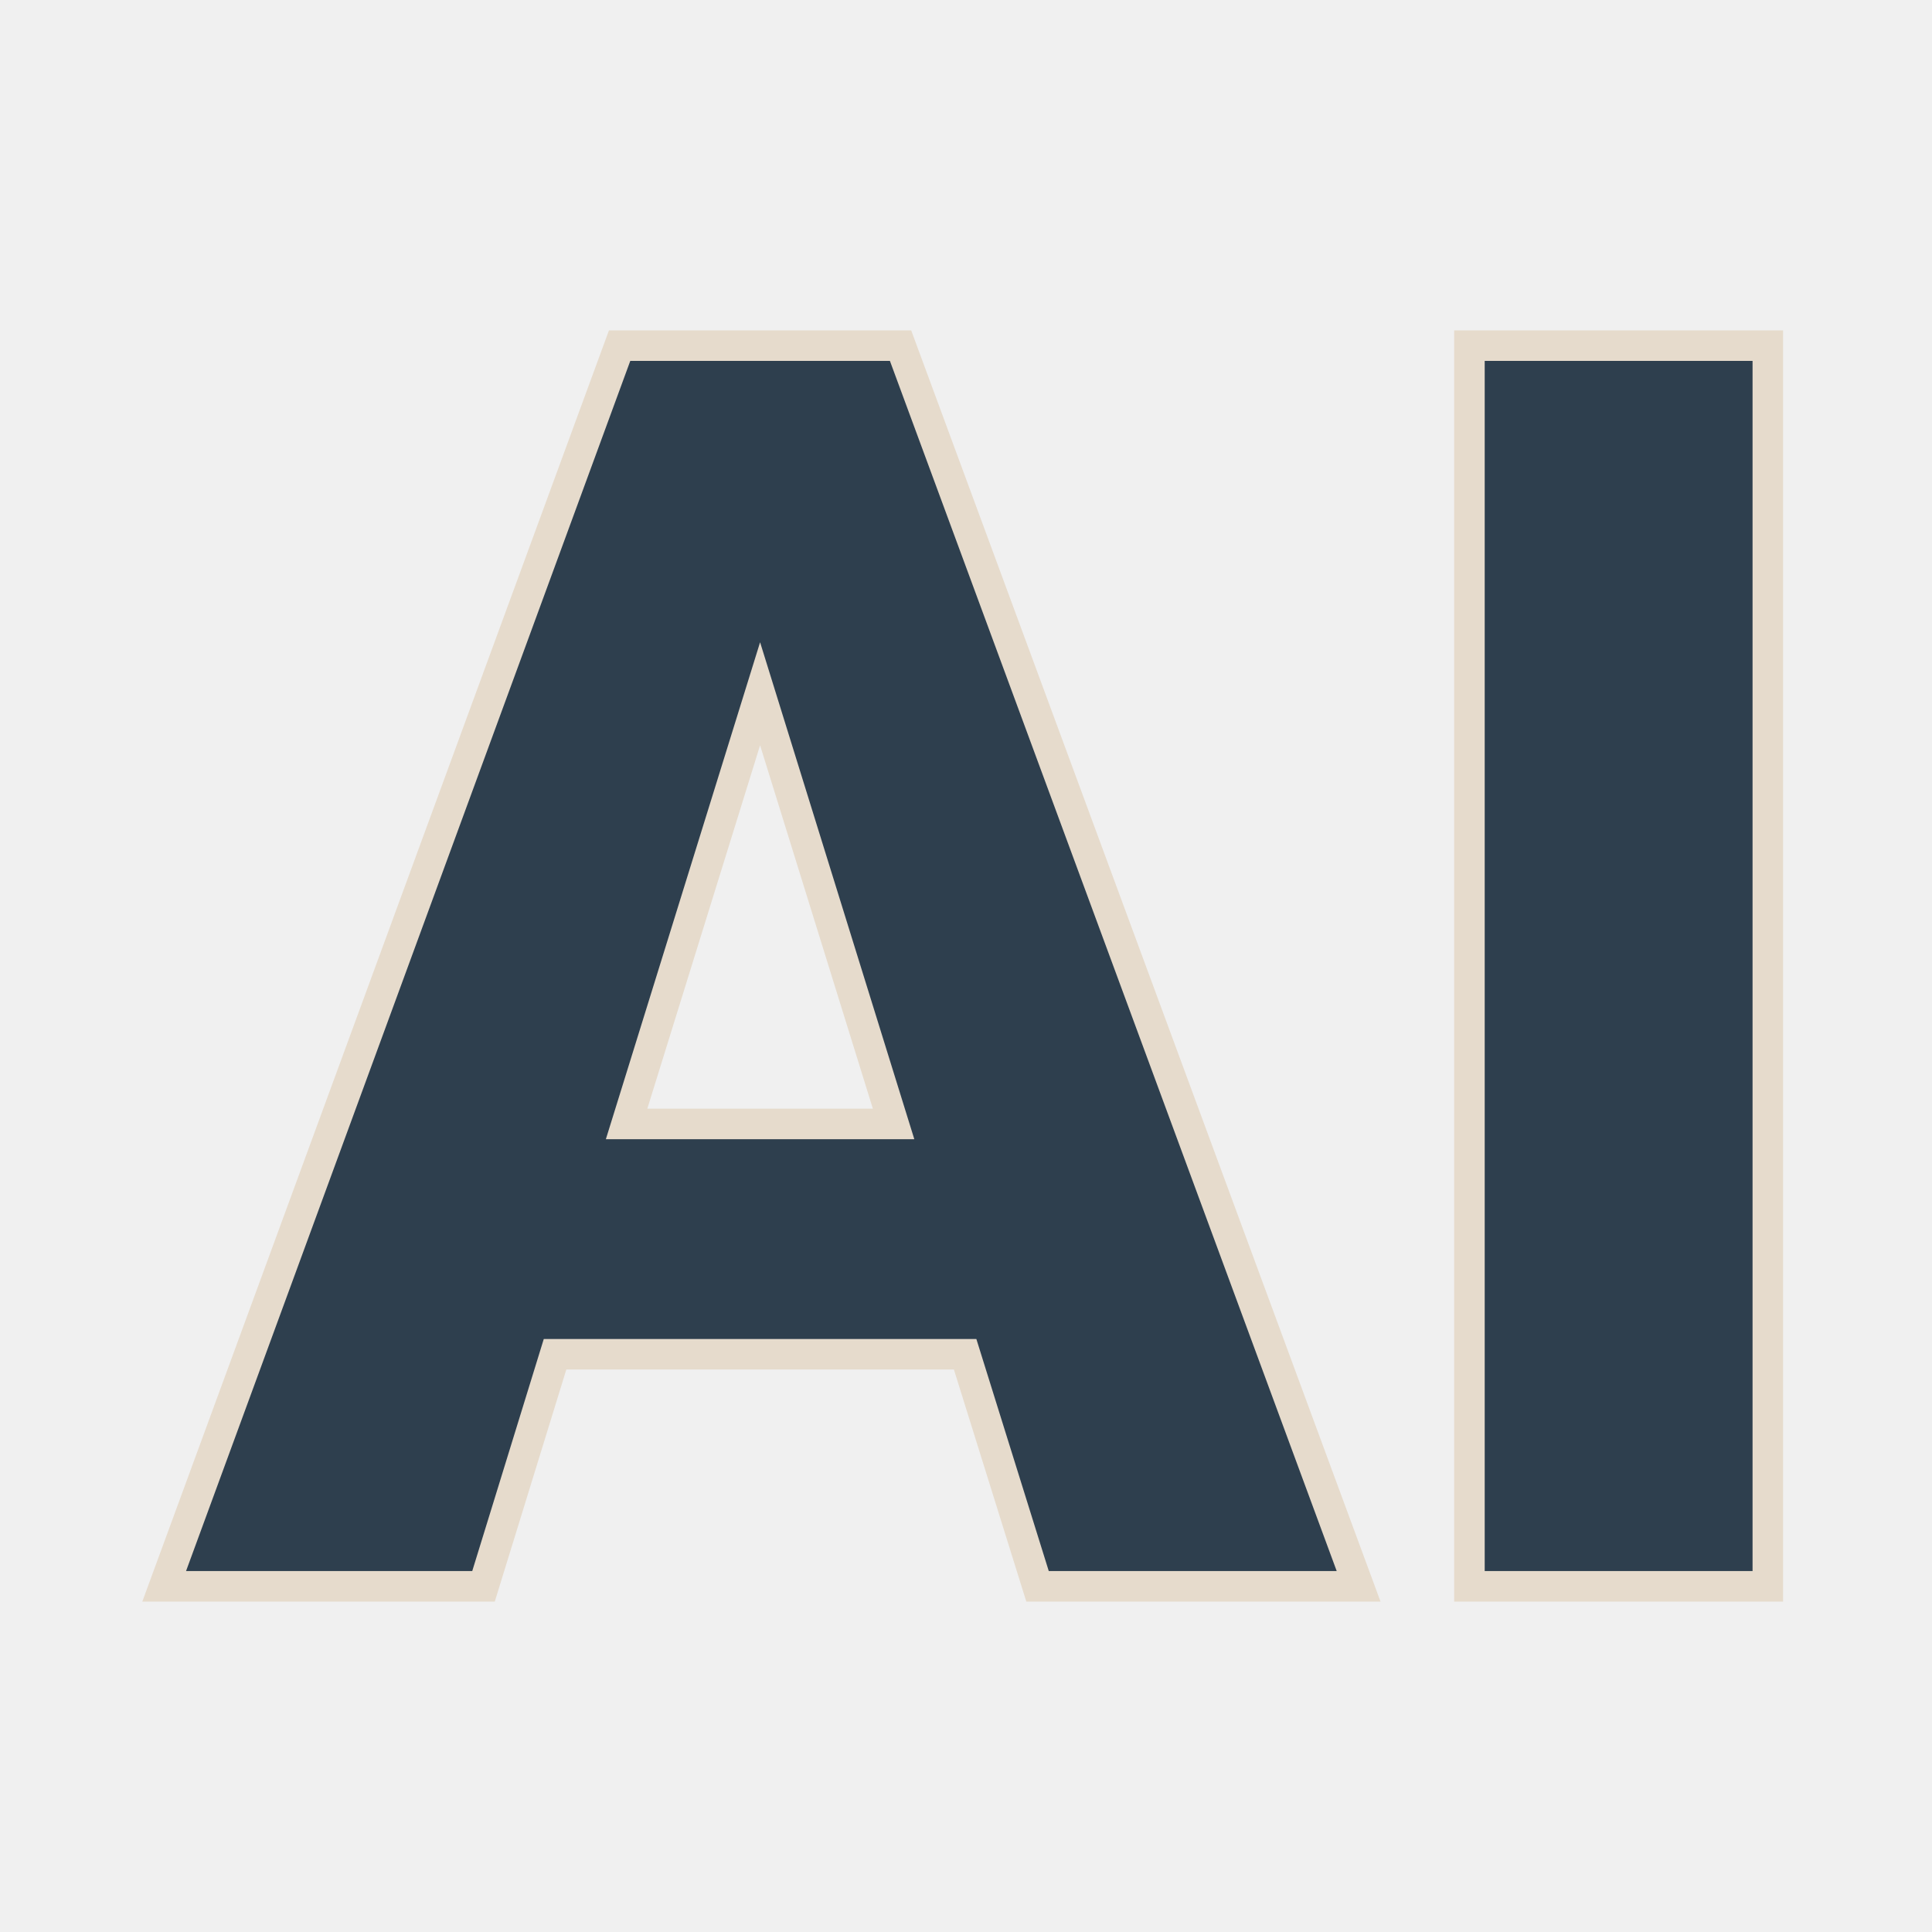
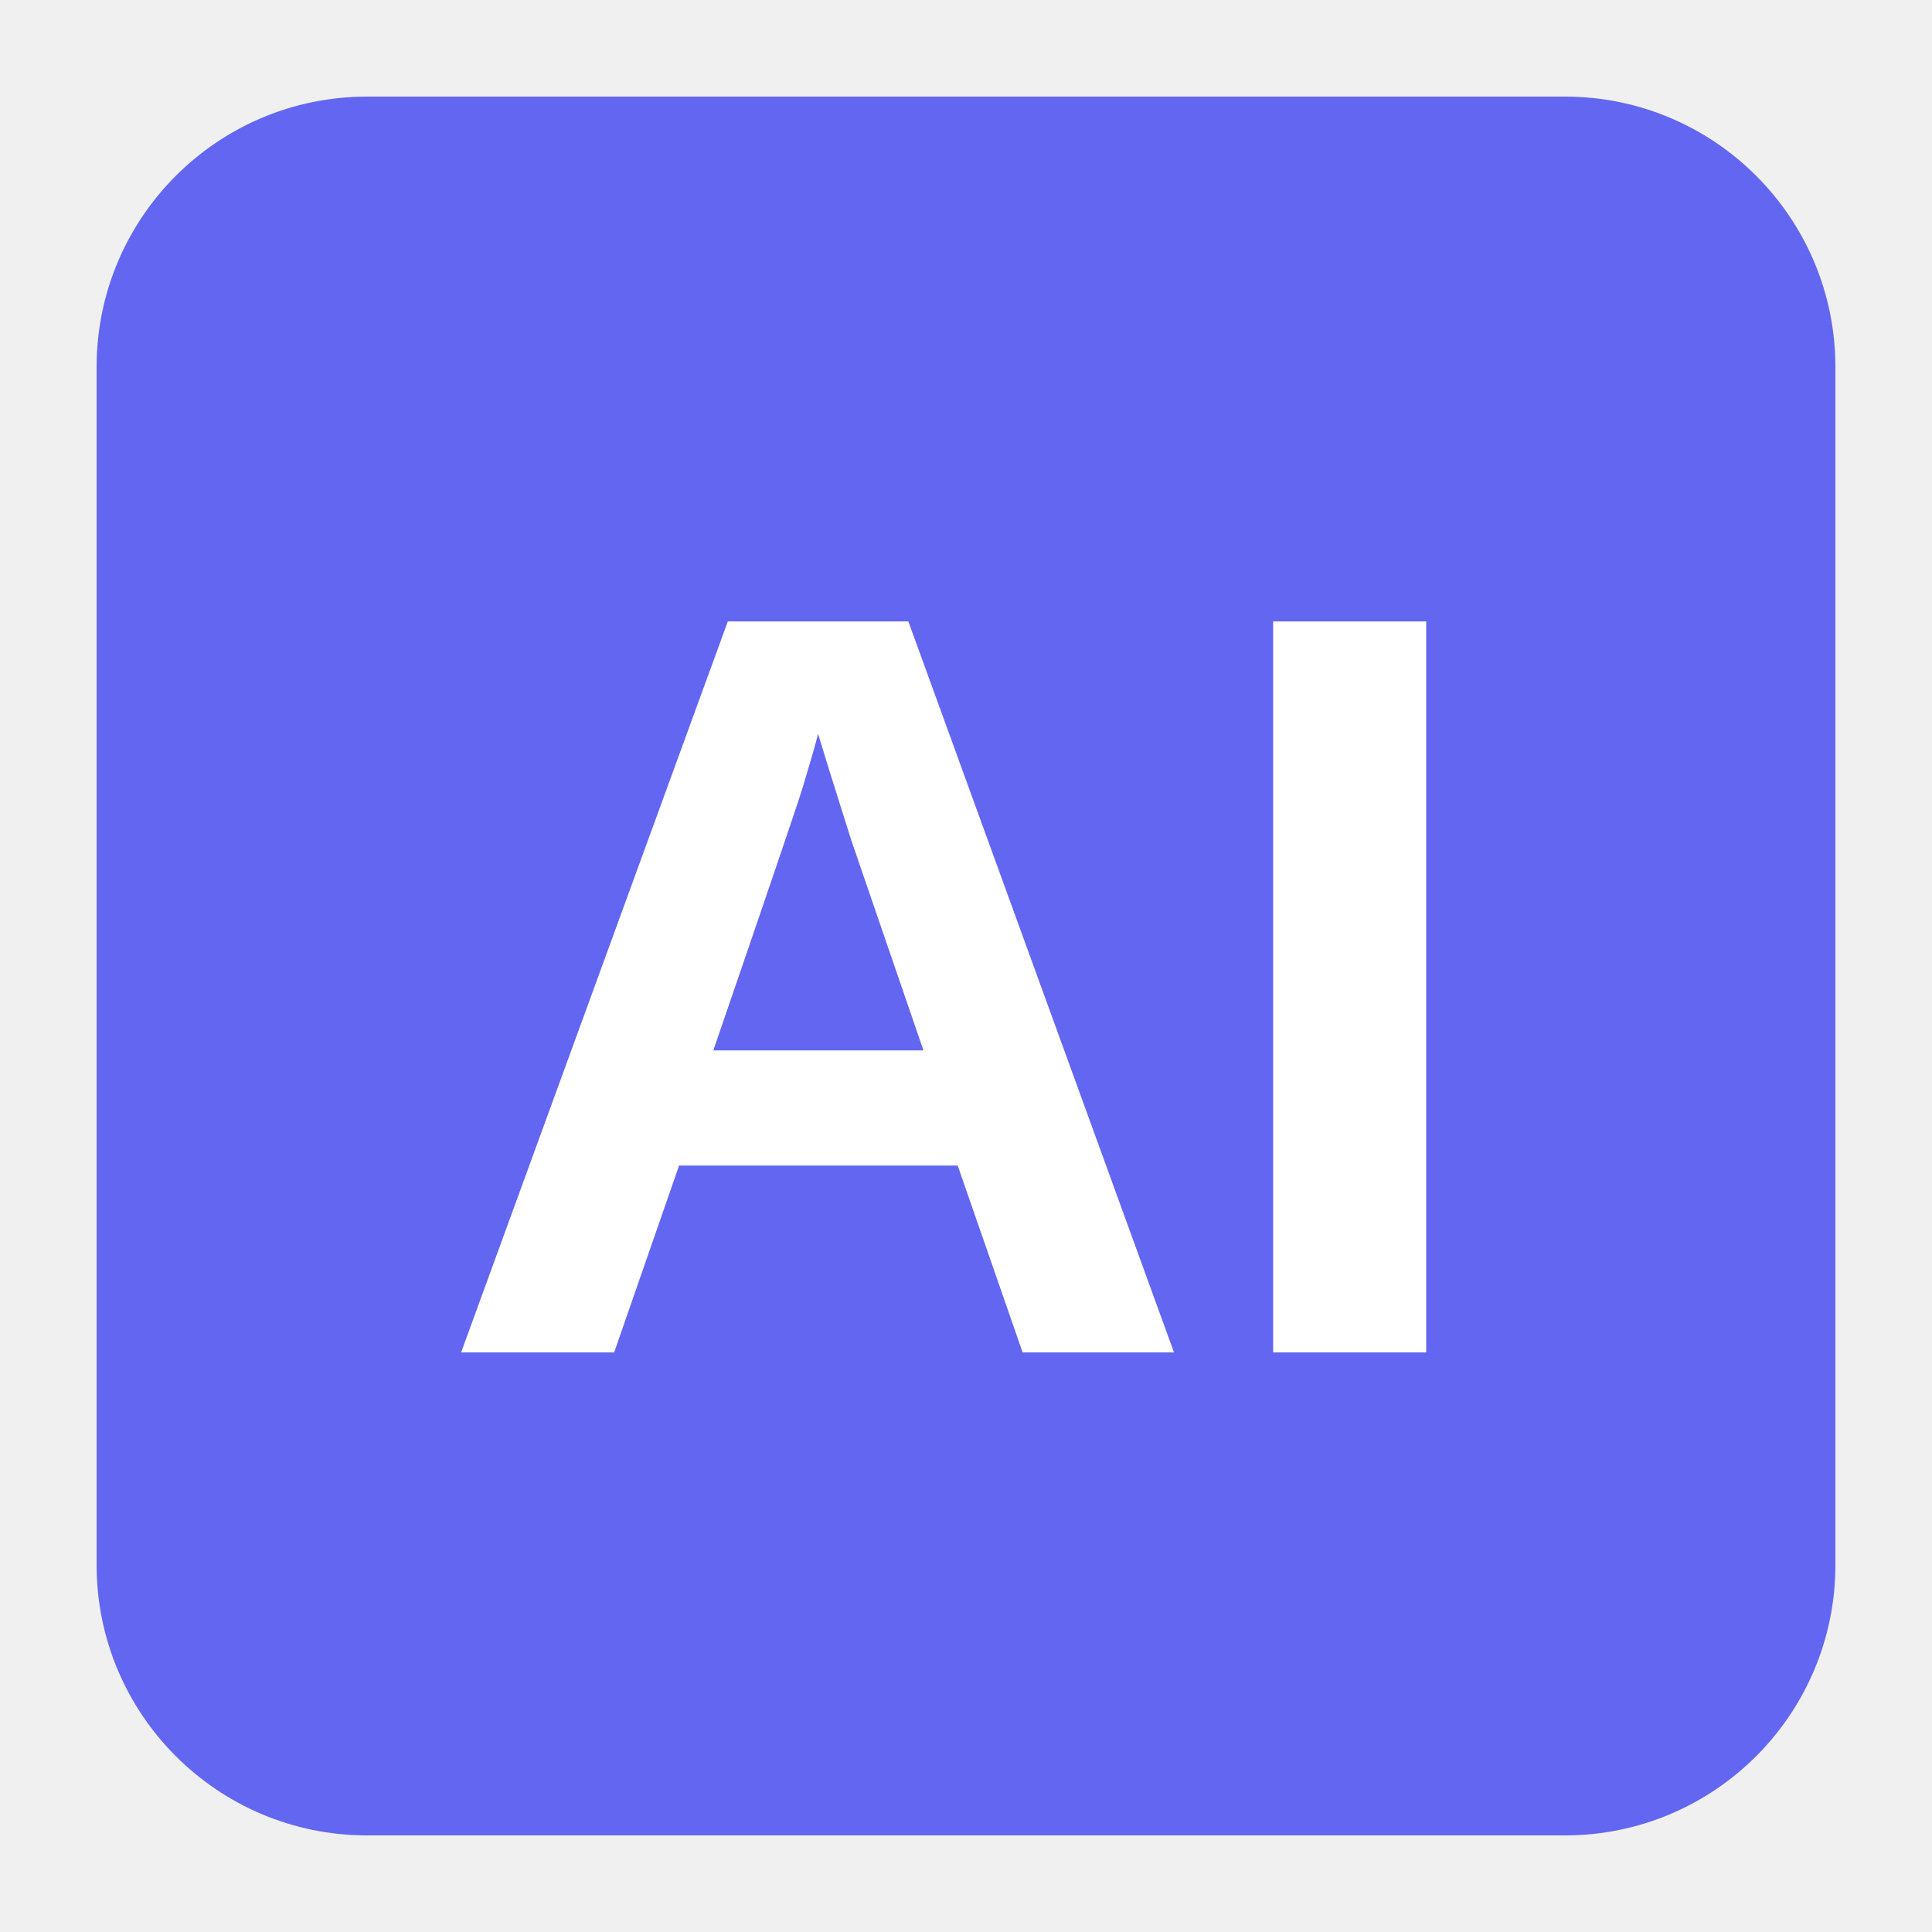
- <svg xmlns="http://www.w3.org/2000/svg" version="1.1" width="200" height="200">
-   <svg version="1.1" viewBox="0 0 200 200">
-     <rect width="200" height="200" fill="url('#gradient')" />
-     <defs>
-       <linearGradient id="SvgjsLinearGradient1009" gradientTransform="rotate(0 0.5 0.5)">
-         <stop offset="0%" stop-color="#d6ce5c" />
-         <stop offset="100%" stop-color="#d97e71" />
-       </linearGradient>
-     </defs>
-     <g>
-       <g fill="#2e3f4e" transform="matrix(9.032094,0,0,9.032094,17.26586,164.2176)" stroke="#e6dbcc" stroke-width="0.35">
-         <path d="M9.98 0L9.15-2.66L4.45-2.66L3.63 0L-0.03 0L5.19-14.22L8.41-14.22L13.66 0L9.98 0ZM6.80-10.23L5.27-5.30L8.33-5.30L6.80-10.23ZM18.35-14.22L18.35 0L14.93 0L14.93-14.22L18.35-14.22Z" />
-       </g>
-     </g>
-   </svg>
-   <style>@media (prefers-color-scheme: light) { :root { filter: none; } }
- @media (prefers-color-scheme: dark) { :root { filter: none; } }
- </style>
+ <svg xmlns="http://www.w3.org/2000/svg" viewBox="0 0 200 200" width="200" height="200">
+   <rect x="10" y="10" width="180" height="180" rx="28" fill="#6366F1" />
+   <text x="100" y="140" font-family="Arial, sans-serif" font-size="110" font-weight="900" fill="white" text-anchor="middle">AI</text>
</svg>
